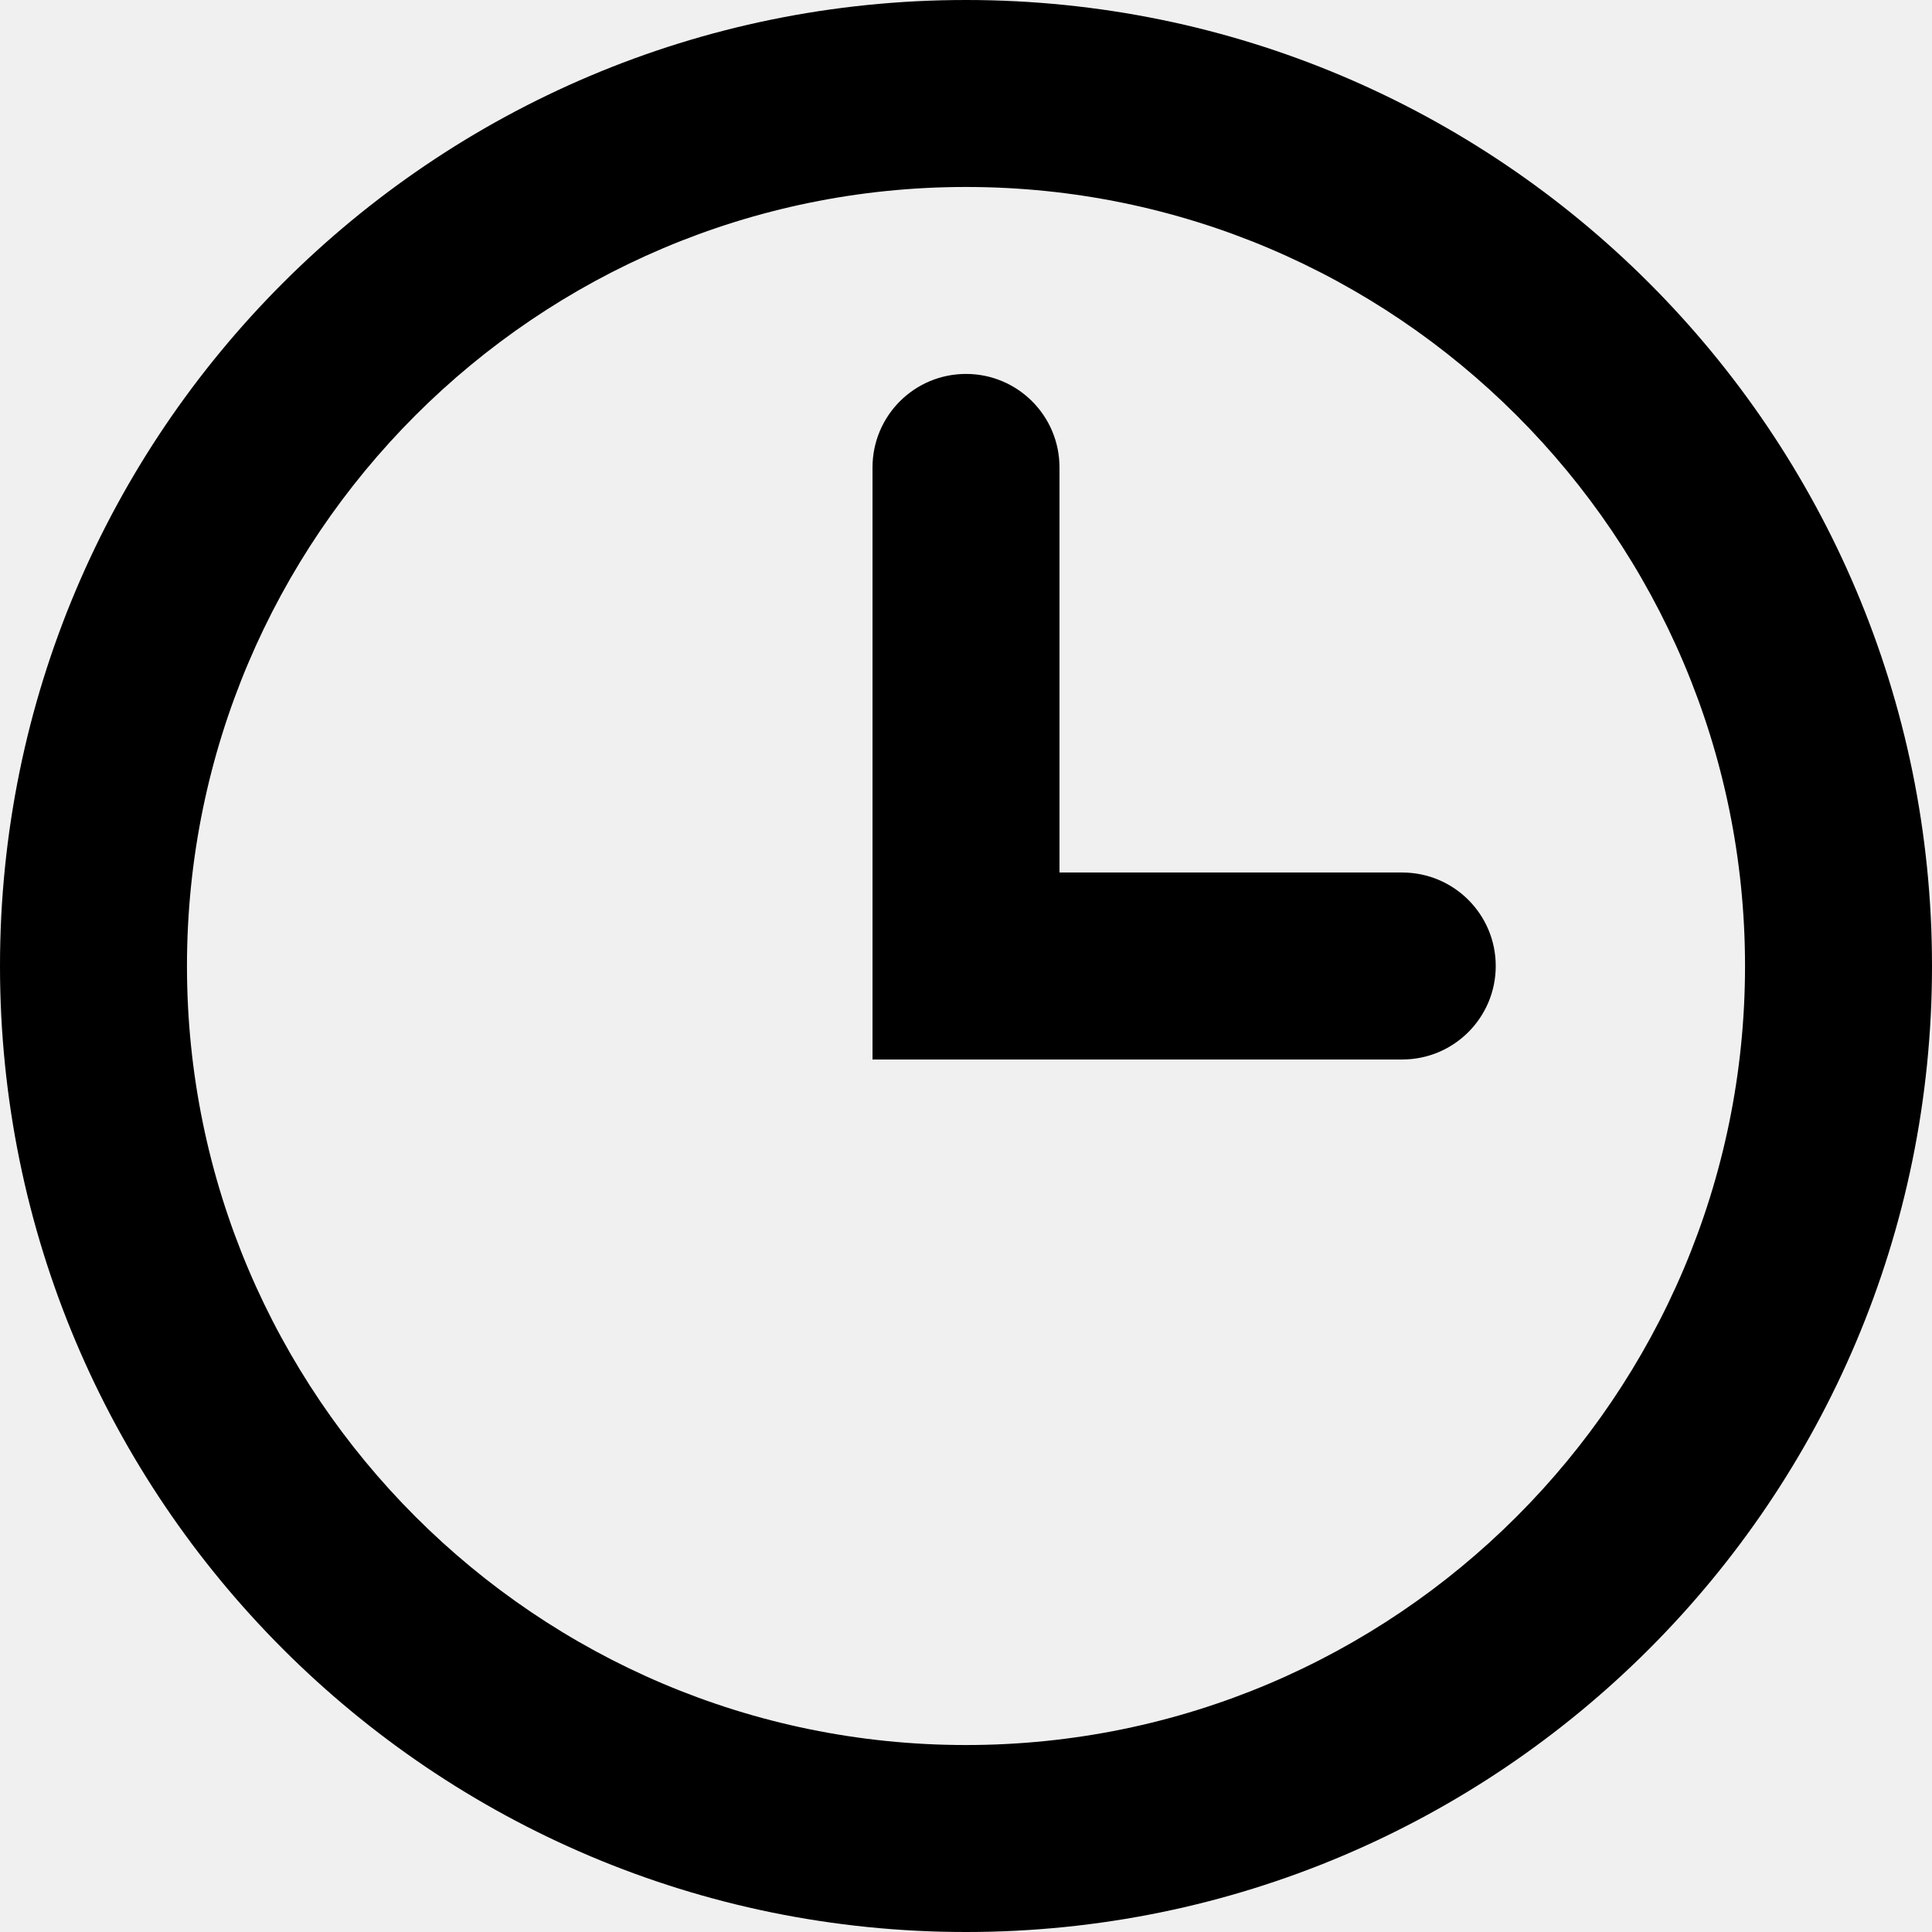
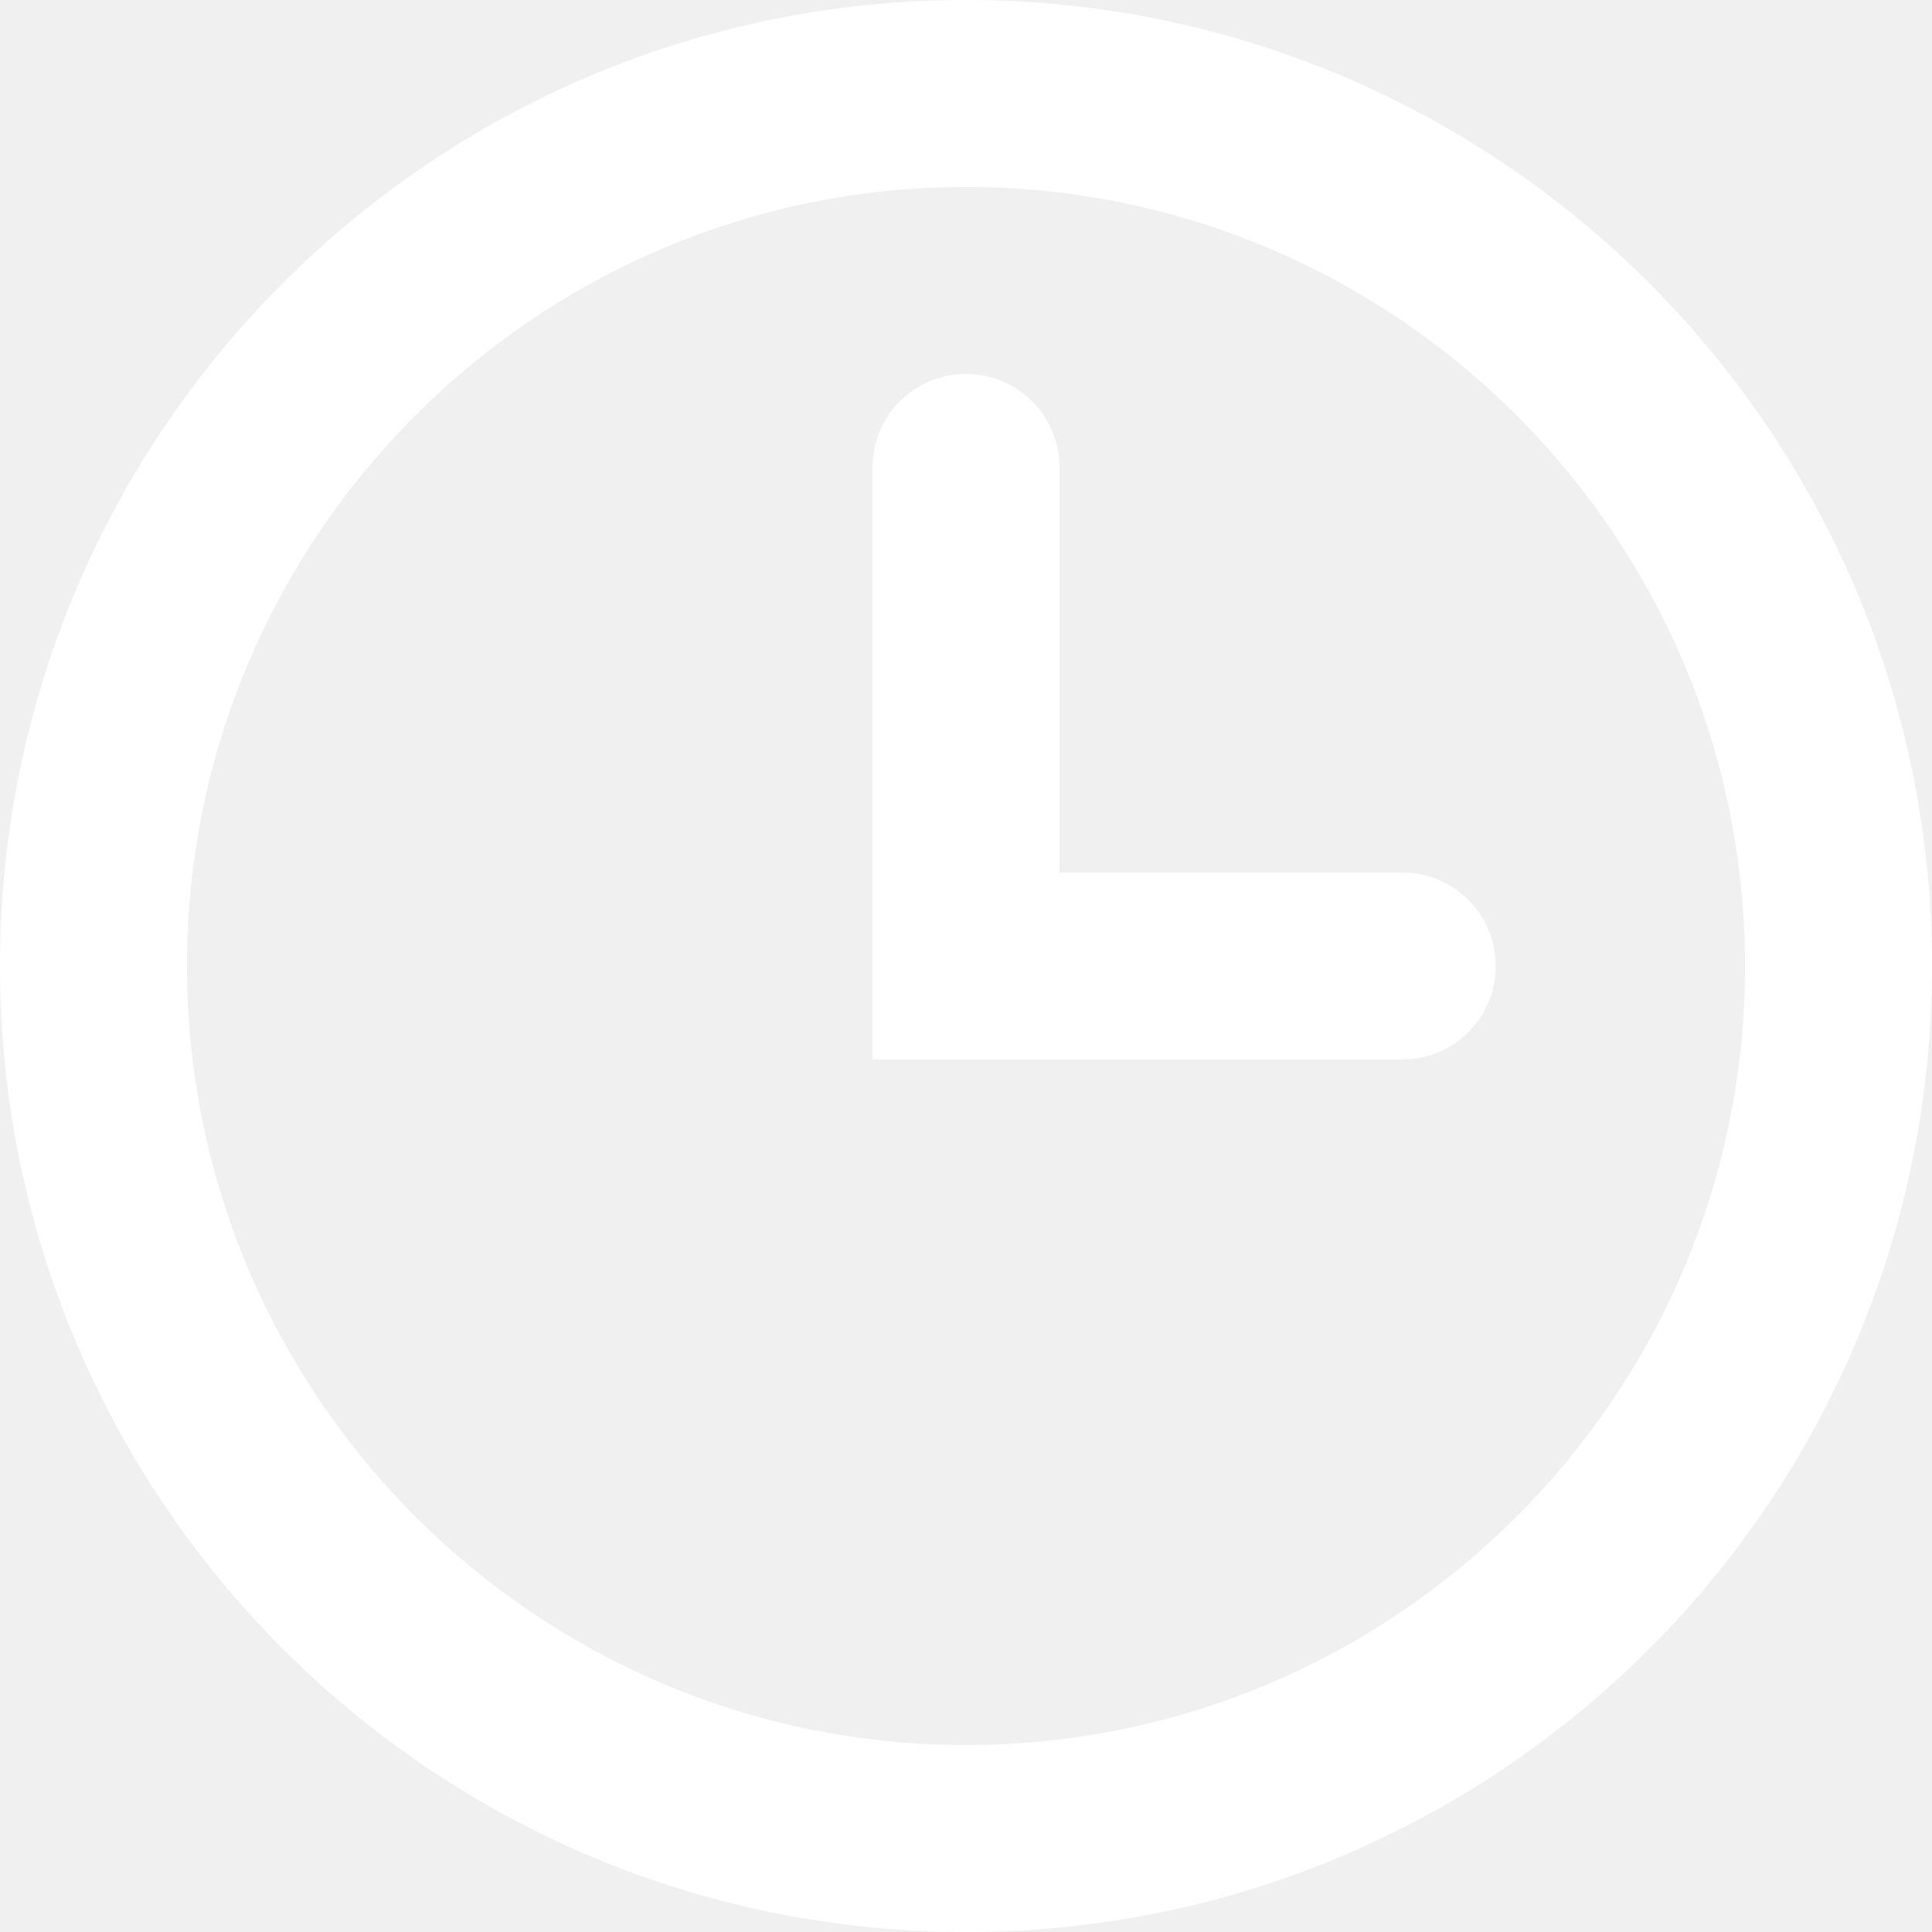
- <svg xmlns="http://www.w3.org/2000/svg" version="1.1" id="Capa_1" x="0px" y="0px" width="612px" height="612px" viewBox="0 0 612 612" class="svg" style="enable-background:new 0 0 612 612;" xml:space="preserve">
+ <svg xmlns="http://www.w3.org/2000/svg" version="1.1" id="Capa_1" x="0px" y="0px" width="612px" height="612px" fill="#fff" viewBox="0 0 612 612" class="svg" style="enable-background:new 0 0 612 612;" xml:space="preserve">
  <g>
    <g id="Clock">
      <g>
        <path d="M444.193,276.387h-108.58V148.064c0-16.366-13.247-29.613-29.613-29.613s-29.613,13.247-29.613,29.613v187.549h167.806     c16.347,0,29.613-13.247,29.613-29.613S460.54,276.387,444.193,276.387z M306,0C137.009,0,0,137.009,0,306s137.009,306,306,306     s306-137.009,306-306S474.991,0,306,0z M306,552.774C169.919,552.774,59.226,442.081,59.226,306S169.919,59.226,306,59.226     S552.774,169.919,552.774,306S442.081,552.774,306,552.774z" />
      </g>
    </g>
  </g>
  <g>
</g>
  <g>
</g>
  <g>
</g>
  <g>
</g>
  <g>
</g>
  <g>
</g>
  <g>
</g>
  <g>
</g>
  <g>
</g>
  <g>
</g>
  <g>
</g>
  <g>
</g>
  <g>
</g>
  <g>
</g>
  <g>
</g>
</svg>
